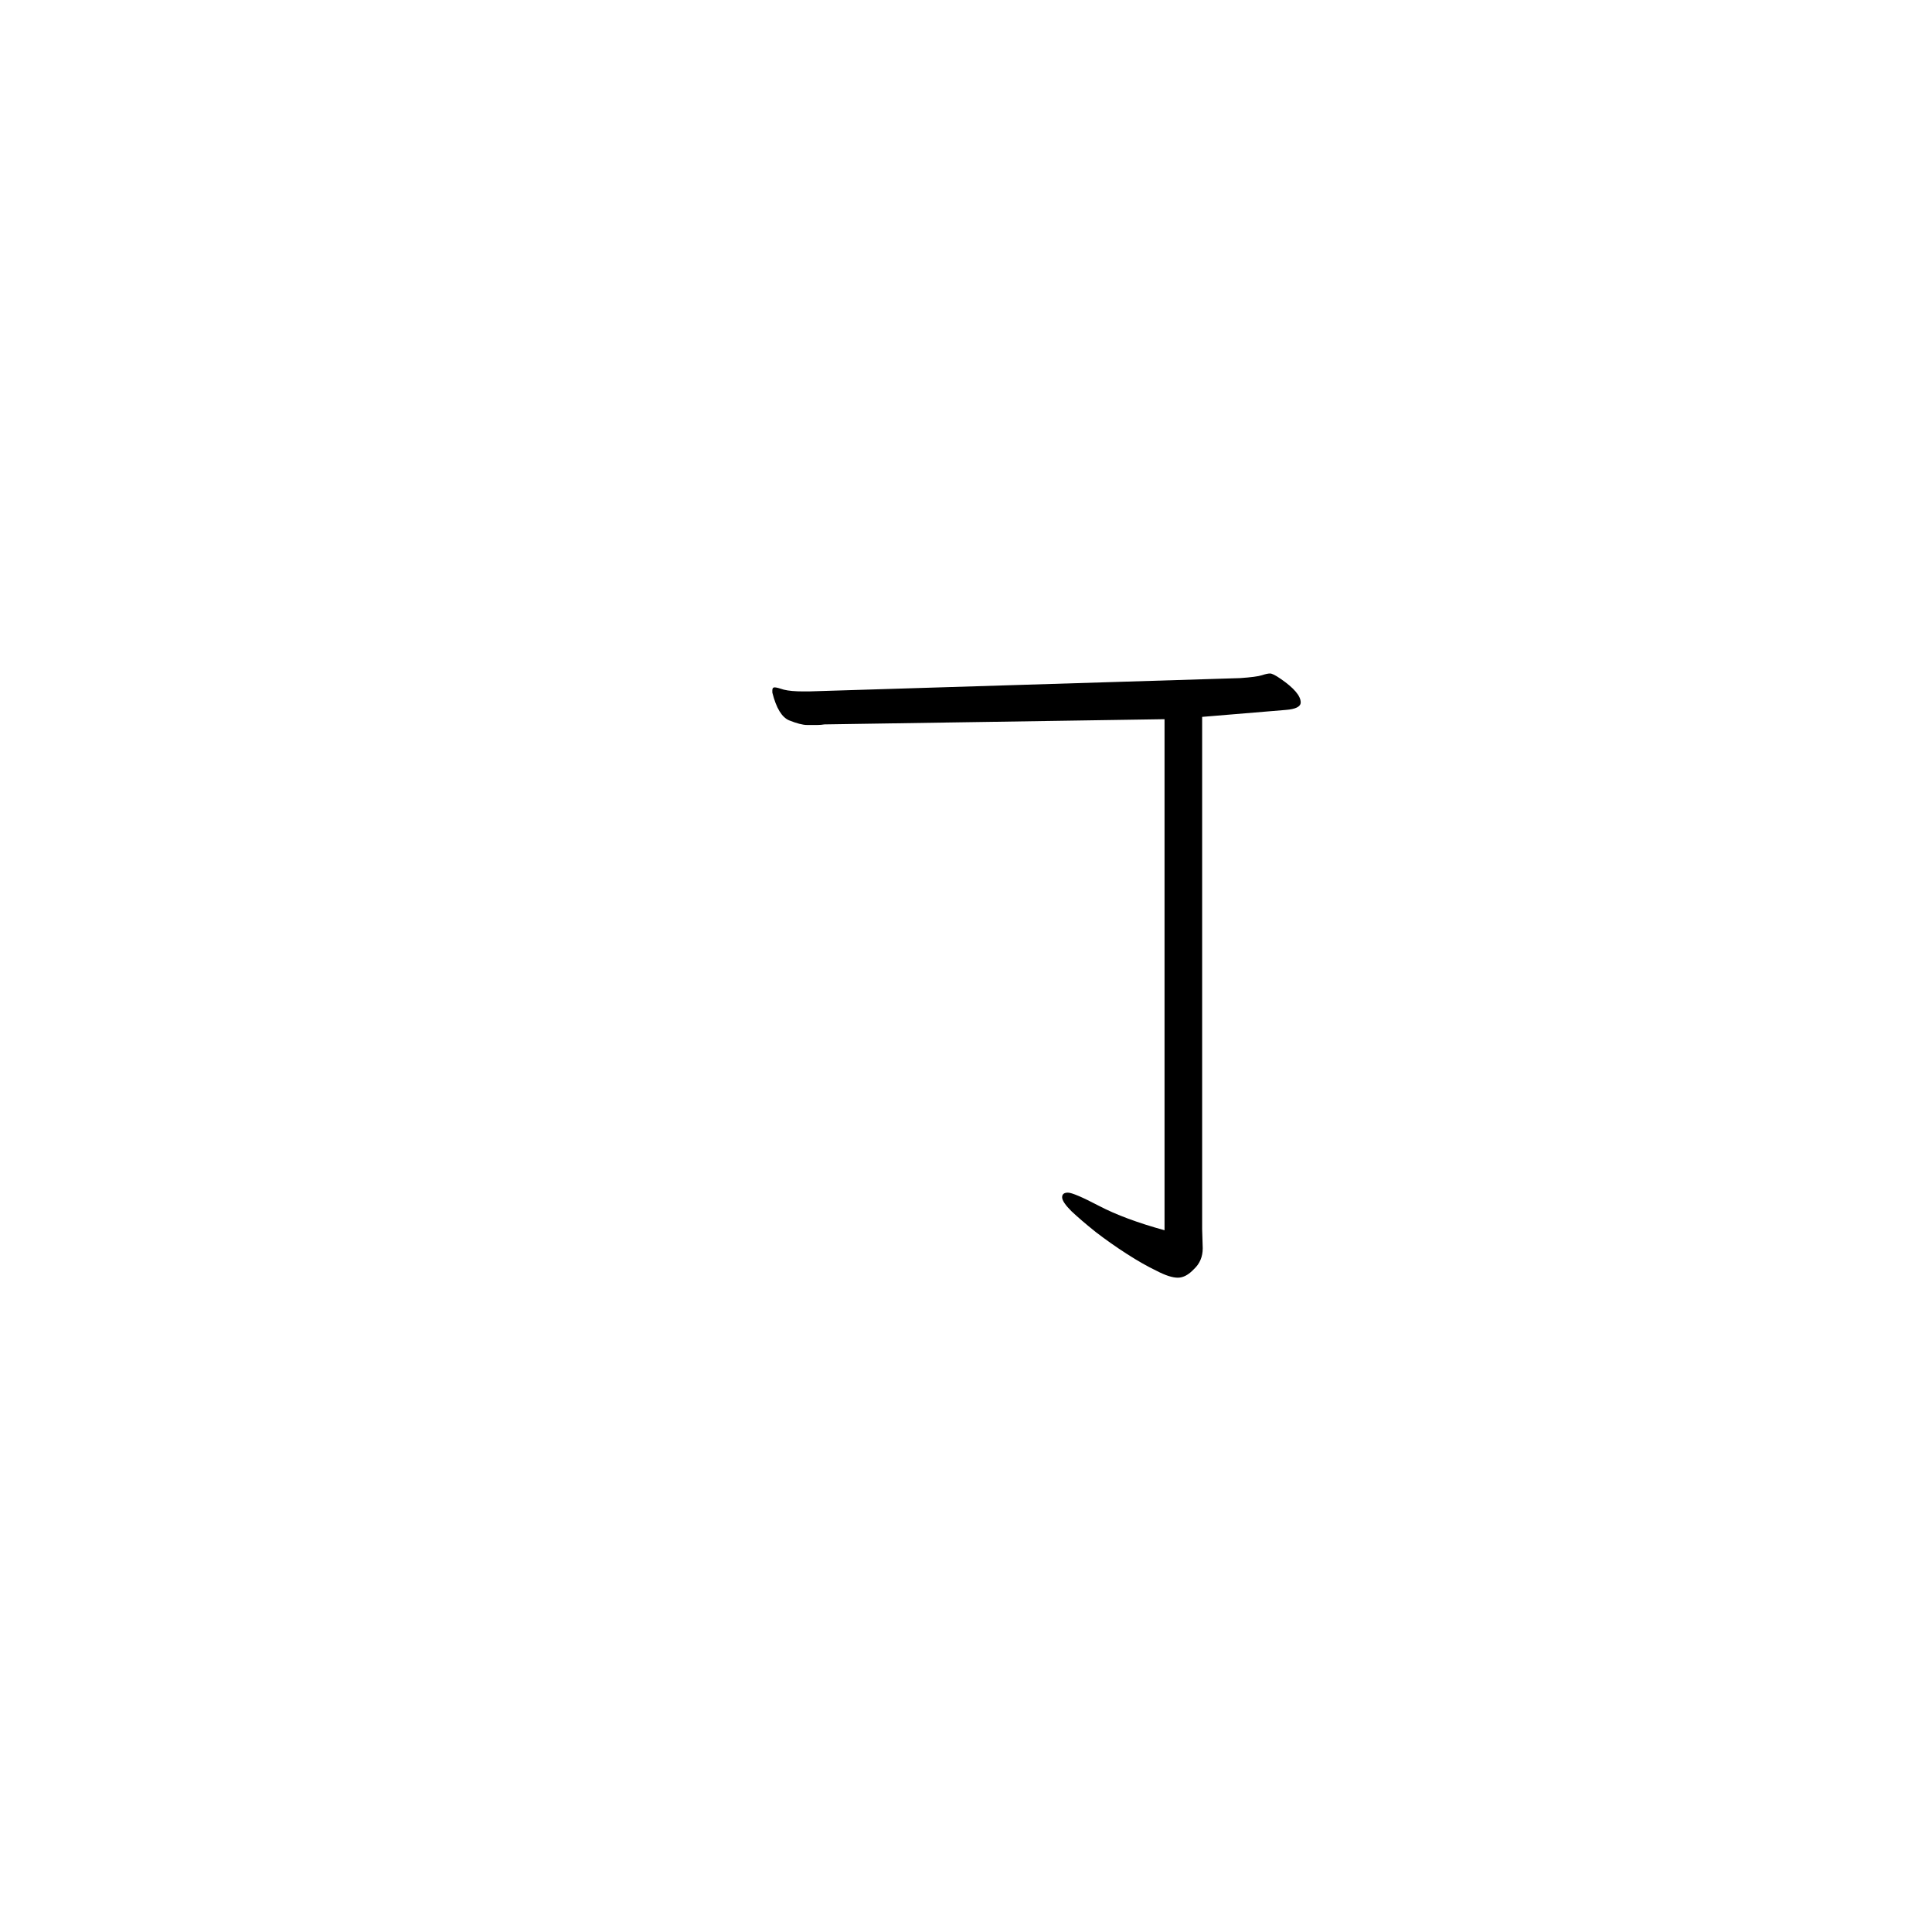
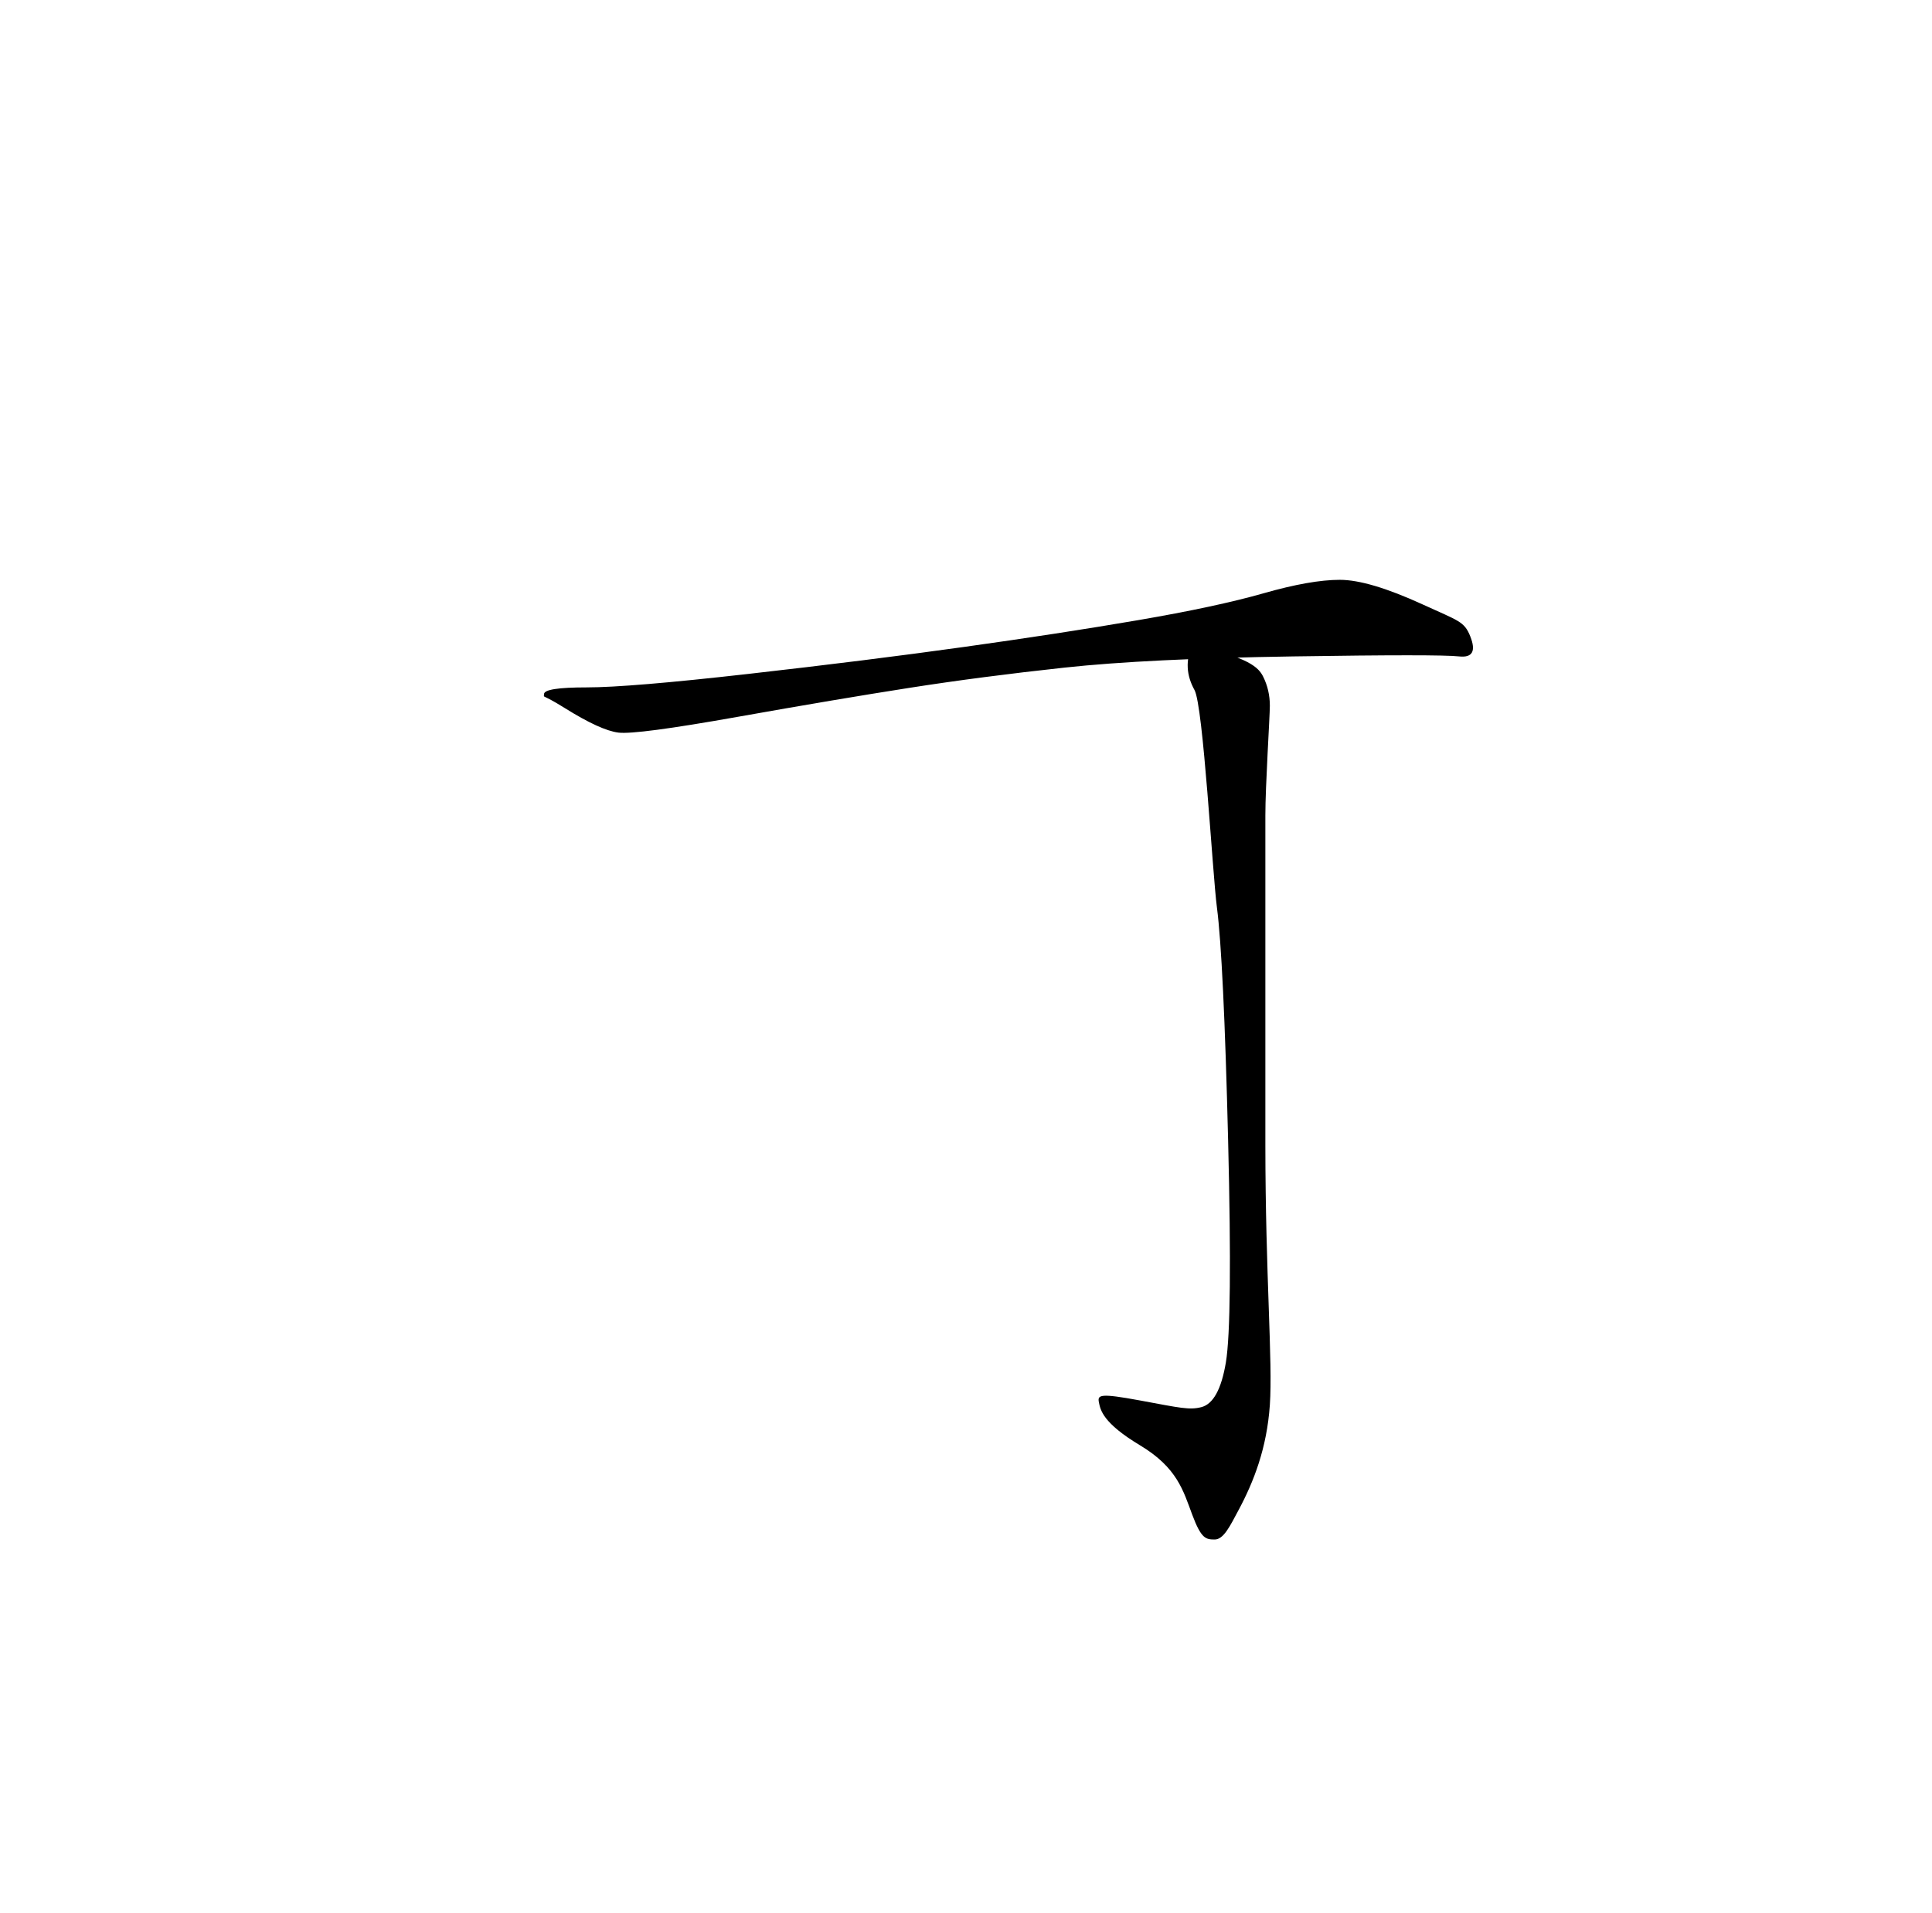
- <svg xmlns="http://www.w3.org/2000/svg" version="1.1" viewBox="-10 0 1009 1000">
-   <path fill="currentColor" d="M617.828 641.9l0.303 9.973c0 4.432 -1.512 8.057 -4.533 10.878c-2.82 3.021 -5.64 4.532 -8.46 4.532s-6.547 -1.209 -11.18 -3.626c-4.635 -2.217 -9.771 -5.137 -15.411 -8.763s-11.079 -7.453 -16.316 -11.482 c-5.036 -4.029 -9.267 -7.655 -12.691 -10.878c-3.223 -3.223 -4.834 -5.64 -4.834 -7.251c0 -1.612 1.007 -2.418 3.021 -2.418s7.453 2.316 16.316 6.95s20.245 8.864 34.145 12.69v-266.901l-177.637 2.719 c-1.208 0.201 -2.418 0.303 -3.625 0.303h-5.439c-2.217 0 -5.339 -0.807 -9.367 -2.417c-3.826 -1.612 -6.748 -6.447 -8.763 -14.505v-1.208c0 -1.008 0.404 -1.512 1.209 -1.512 c0.806 0 2.418 0.404 4.835 1.209c2.417 0.604 5.841 0.906 10.273 0.906h2.721l225.178 -6.949c5.844 -0.403 9.67 -0.906 11.483 -1.511c1.812 -0.604 3.222 -0.906 4.23 -0.906 c1.008 0 2.82 0.906 5.438 2.719c7.052 4.835 10.576 8.965 10.576 12.39c0 2.215 -2.619 3.524 -7.857 3.928l-43.615 3.625v267.507v0v-0.001z" />
+ <svg xmlns="http://www.w3.org/2000/svg" version="1.1" viewBox="-10 0 1010 1000">
+   <path fill="currentColor" d="M375.391 374.875c-35.156 6.251 -55.858 8.983 -62.109 8.203s-15.626 -5.079 -28.125 -12.891s-10.75 -4.891 -10.75 -7.234s7.423 -3.516 22.266 -3.516s42.968 -2.344 84.375 -7.031s78.907 -9.375 112.5 -14.062 s64.061 -9.375 91.406 -14.062s49.219 -9.375 65.625 -14.062s29.689 -7.031 39.844 -7.031s24.609 4.296 43.359 12.891s21.689 8.798 24.812 16.609s1.172 11.327 -5.859 10.547s-35.937 -0.78 -86.719 0 s-90.626 2.735 -119.53 5.859c-28.905 3.124 -55.858 6.64 -80.859 10.547s-55.078 8.983 -90.234 15.234h-0.001zM626.172 474.484c-2.344 -17.97 -7.1 -105.329 -11.719 -113.673c-4.323 -7.812 -4.715 -15.626 -1.172 -23.438 c29.689 6.251 34.703 11.72 37.047 16.406c2.344 4.688 3.516 9.767 3.516 15.234s-2.371 42.397 -2.344 57.422c0.027 14.844 -0.025 104.298 0 172.267c0.025 68.04 3.907 113.28 2.344 135.938 c-1.563 22.658 -8.424 40.181 -16.406 55.078c-4.438 8.281 -7.75 15.281 -12.438 15.281s-7.031 -0.438 -11.719 -12.938s-7.798 -24.609 -27.328 -36.328s-20.689 -18.53 -21.469 -22.438s0.375 -4.907 21.469 -1 s25.765 5.079 32.016 3.516s10.547 -9.375 12.891 -23.438s2.735 -52.734 1.172 -116.016s-3.516 -103.905 -5.859 -121.875v0z" />
</svg>
